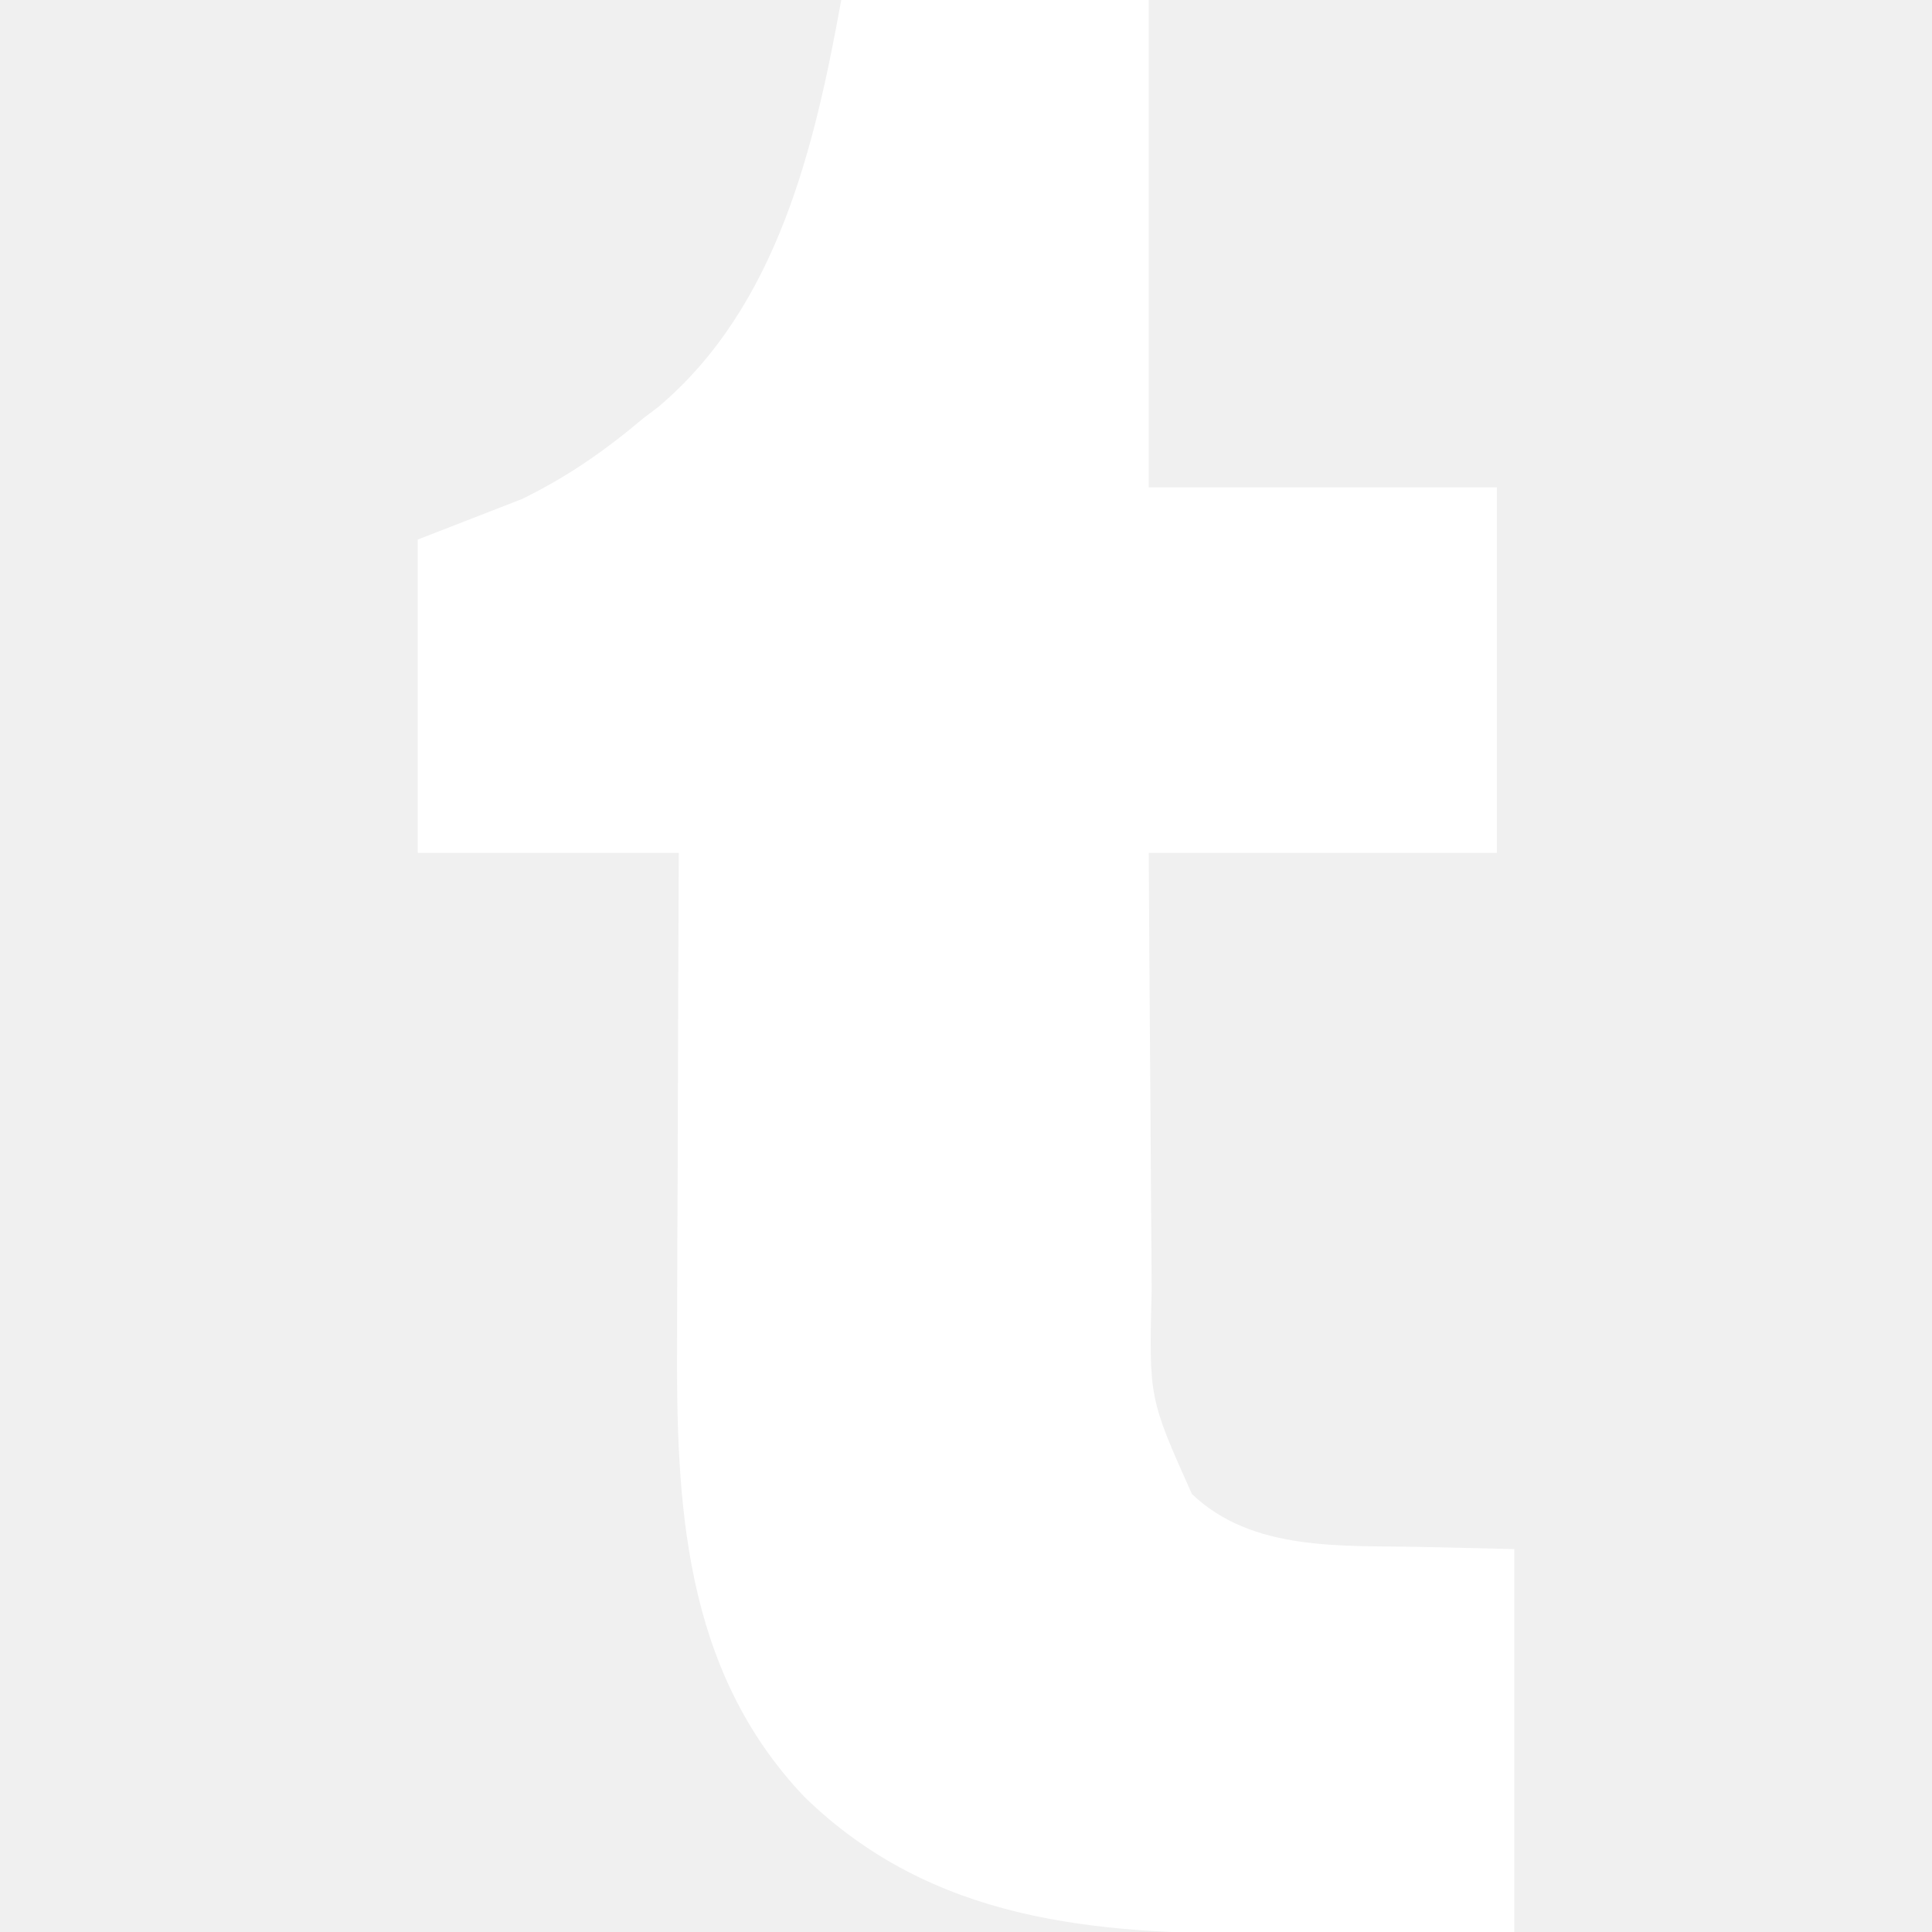
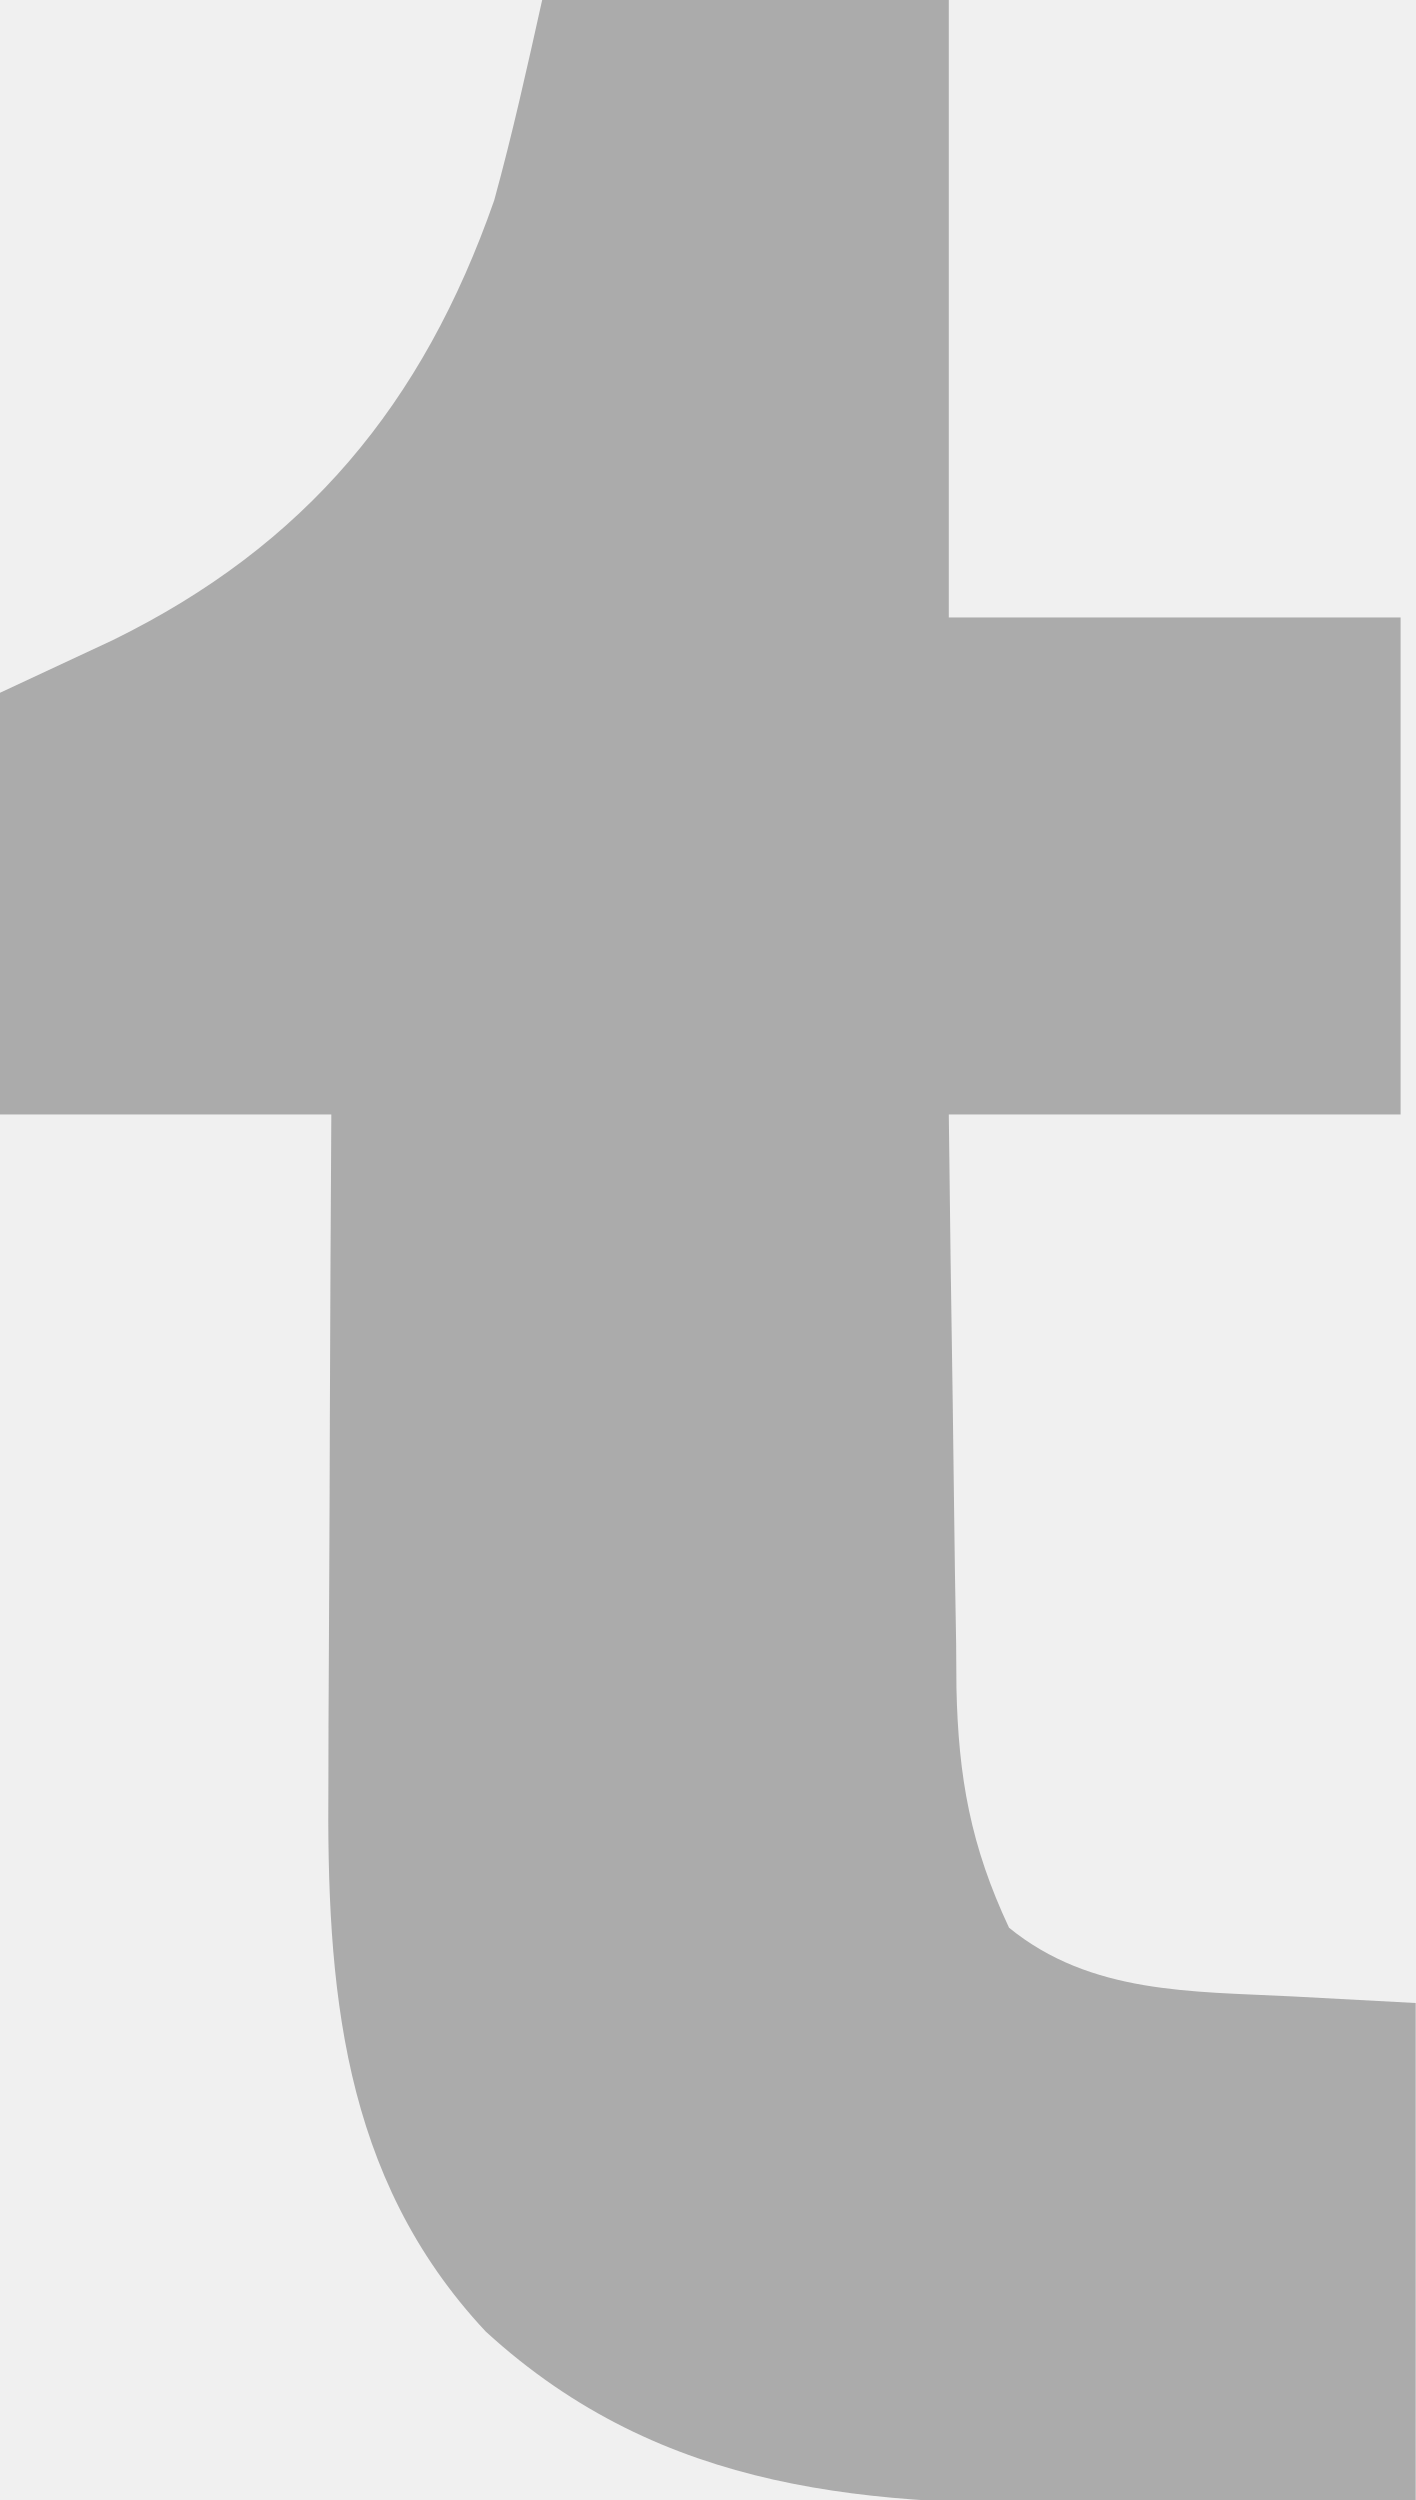
- <svg xmlns="http://www.w3.org/2000/svg" version="1.1" width="333" height="333">
-   <path d="M0 0 C17.49 0 34.98 0 53 0 C53 27.72 53 55.44 53 84 C72.8 84 92.6 84 113 84 C113 104.79 113 125.58 113 147 C93.2 147 73.4 147 53 147 C53.091 163.439 53.091 163.439 53.209 179.877 C53.263 186.588 53.314 193.298 53.346 200.009 C53.373 205.423 53.413 210.837 53.463 216.251 C53.48 218.31 53.491 220.369 53.498 222.429 C53.04 240.99 53.04 240.99 60.438 257.504 C70.832 267.457 86.3 266.353 99.688 266.625 C105.071 266.749 110.454 266.873 116 267 C116 288.78 116 310.56 116 333 C99.727 333.093 99.727 333.093 83.125 333.188 C79.739 333.215 76.353 333.242 72.864 333.27 C43.631 333.408 15.722 331.203 -6.375 309.688 C-27.294 287.638 -28.491 258.999 -28.293 230.301 C-28.287 227.884 -28.283 225.467 -28.28 223.051 C-28.269 216.756 -28.239 210.462 -28.206 204.167 C-28.175 197.718 -28.162 191.268 -28.146 184.818 C-28.115 172.212 -28.062 159.606 -28 147 C-42.85 147 -57.7 147 -73 147 C-73 129.18 -73 111.36 -73 93 C-67.06 90.69 -61.12 88.38 -55 86 C-47.105 82.135 -40.7 77.648 -34 72 C-33.188 71.388 -32.376 70.775 -31.539 70.145 C-10.919 52.728 -4.562 25.09 0 0 Z " fill="#FFFFFF" transform="translate(145,0)" />
+ <svg xmlns="http://www.w3.org/2000/svg" version="1.1" width="94" height="166">
+   <path d="M0 0 C8.91 0 17.82 0 27 0 C27 13.53 27 27.06 27 41 C36.9 41 46.8 41 57 41 C57 51.89 57 62.78 57 74 C47.1 74 37.2 74 27 74 C27.074 80.405 27.157 86.809 27.262 93.214 C27.296 95.39 27.324 97.567 27.346 99.743 C27.38 102.881 27.432 106.019 27.488 109.156 C27.495 110.121 27.501 111.086 27.508 112.08 C27.636 118.04 28.456 122.581 31 128 C36.414 132.416 43.129 132.22 49.812 132.562 C52.514 132.707 55.216 132.851 58 133 C58 143.89 58 154.78 58 166 C52.789 166.069 47.58 166.129 42.369 166.165 C40.601 166.18 38.833 166.2 37.065 166.226 C21.861 166.446 8.041 165.612 -3.75 154.812 C-13.373 144.52 -14.309 131.848 -14.195 118.434 C-14.192 117.159 -14.19 115.884 -14.187 114.571 C-14.177 111.212 -14.16 107.854 -14.137 104.495 C-14.117 101.056 -14.108 97.617 -14.098 94.178 C-14.076 87.452 -14.041 80.726 -14 74 C-21.26 74 -28.52 74 -36 74 C-36 64.76 -36 55.52 -36 46 C-33.525 44.845 -31.05 43.69 -28.5 42.5 C-15.745 36.234 -7.934 26.888 -3.188 13.312 C-1.976 8.913 -0.99 4.454 0 0 Z " fill="#ABABAB" transform="translate(36,0)" />
</svg>
